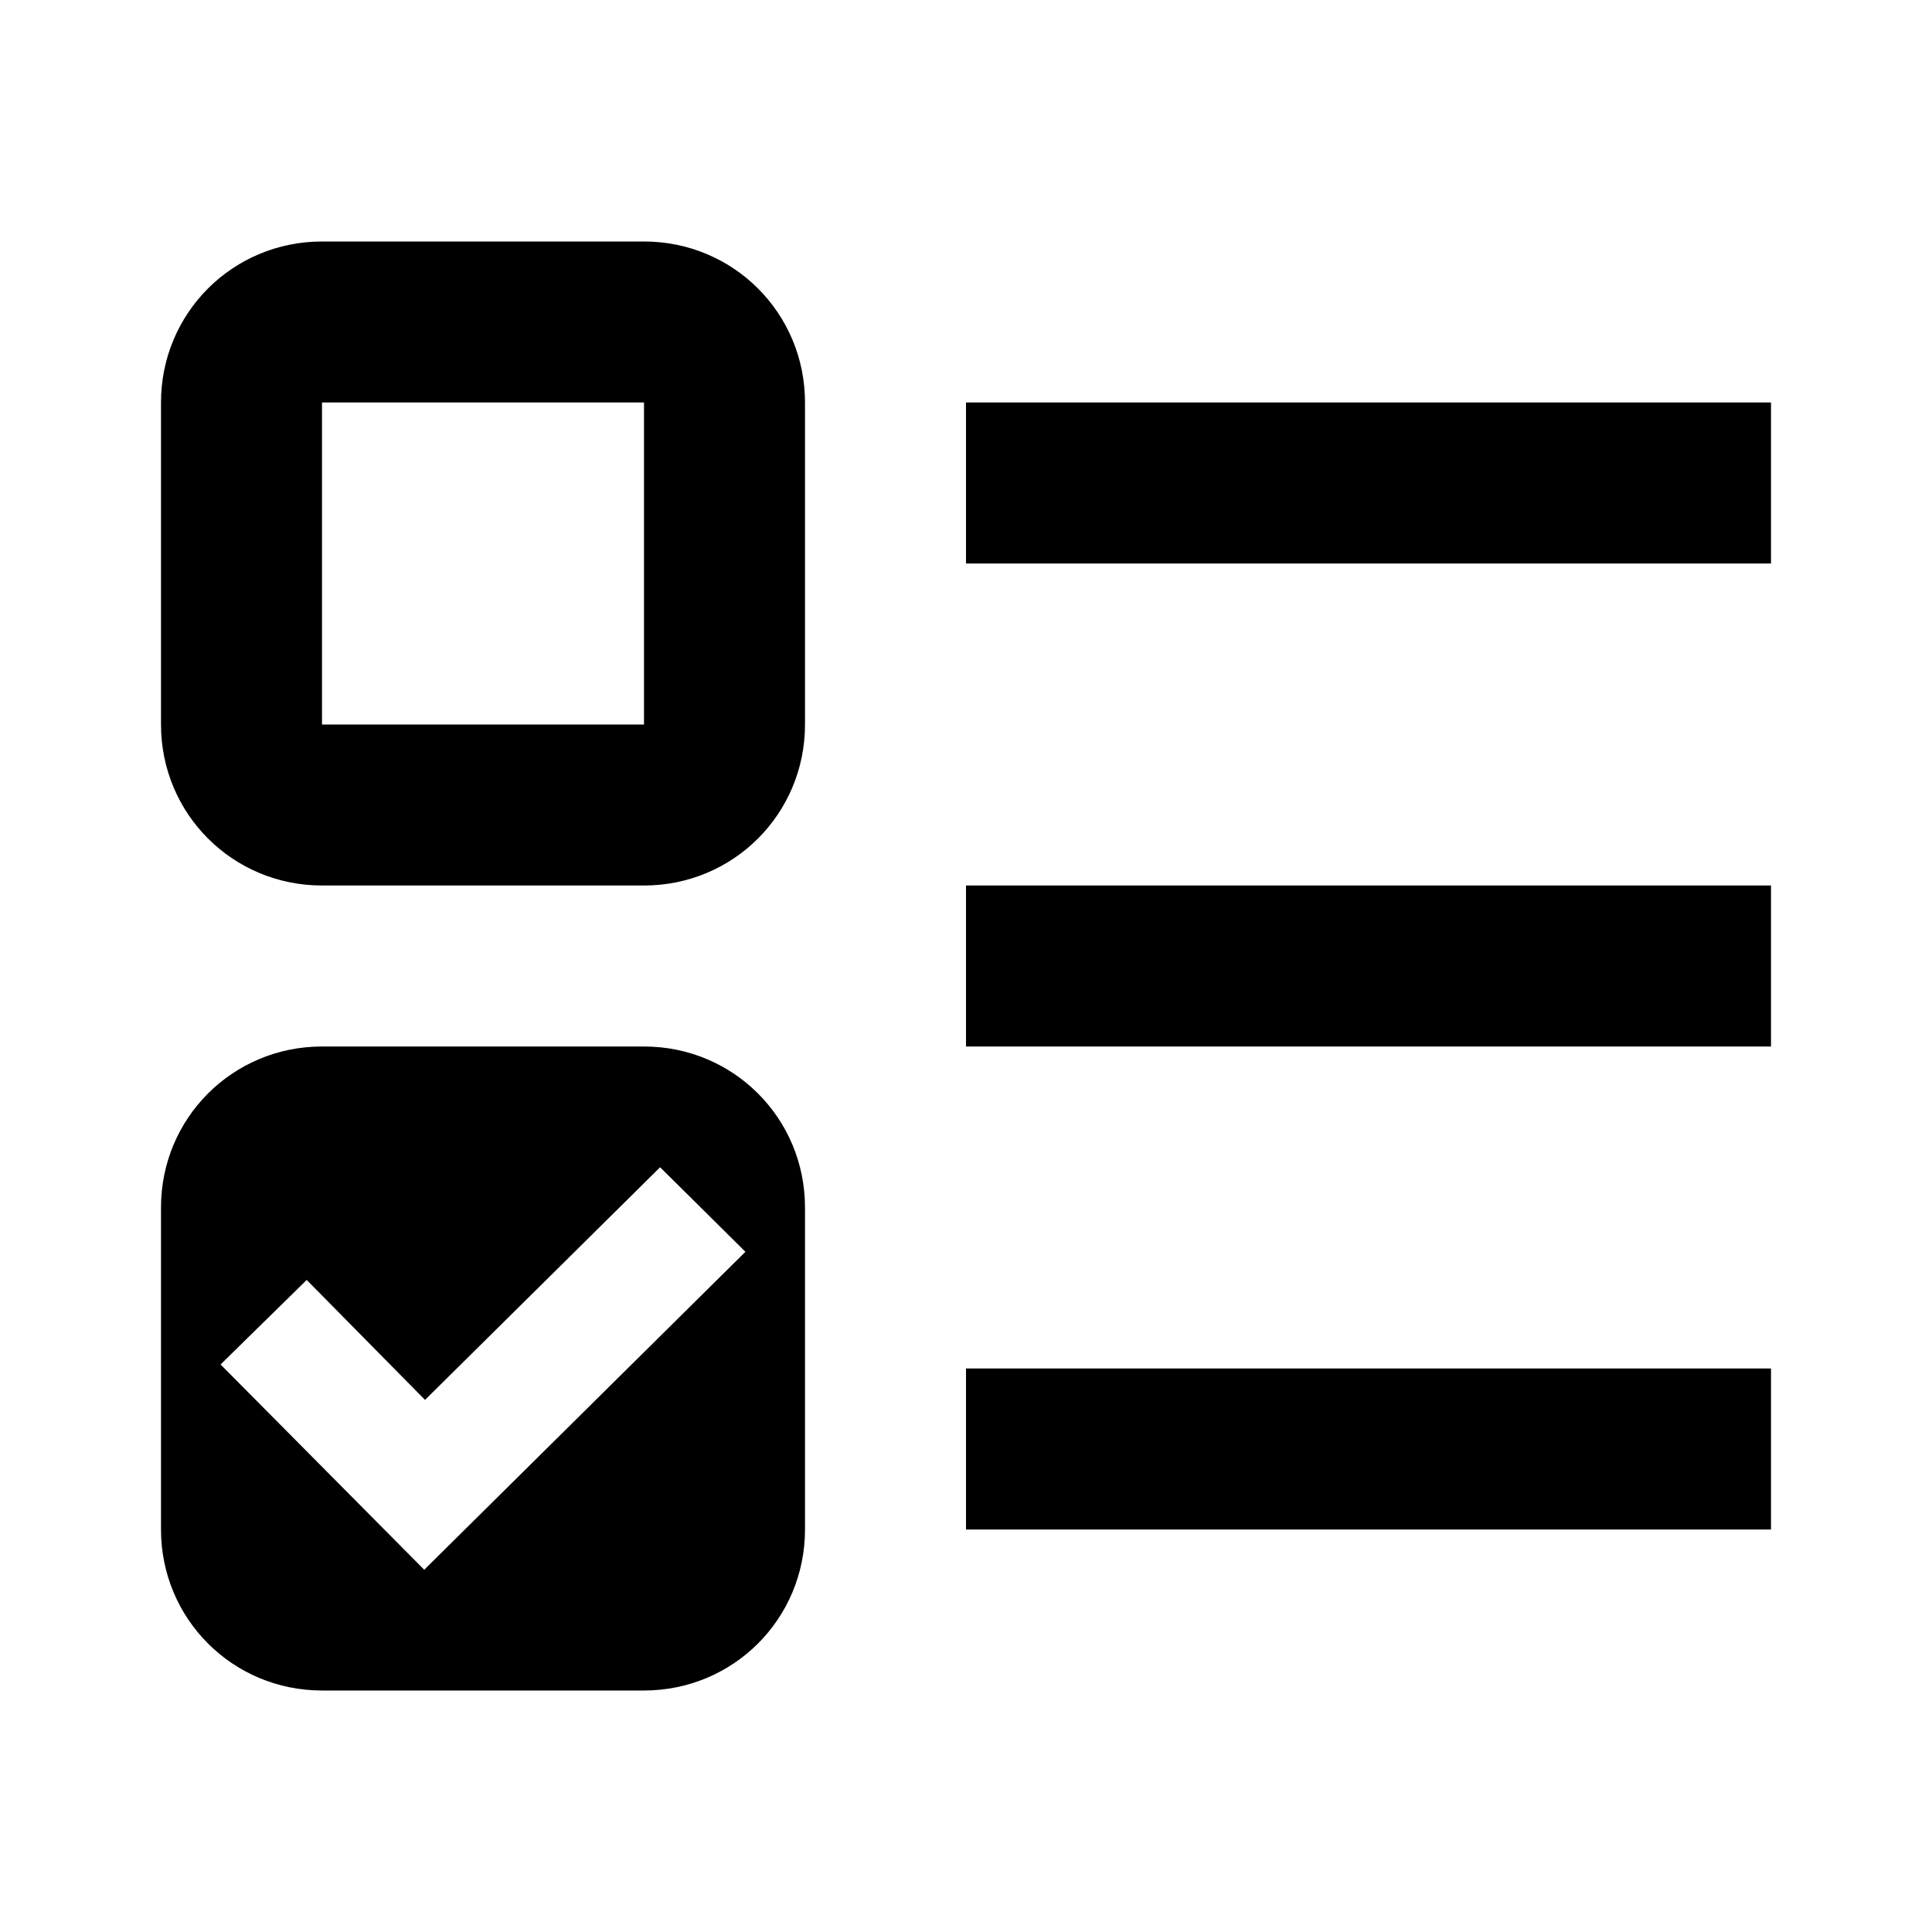
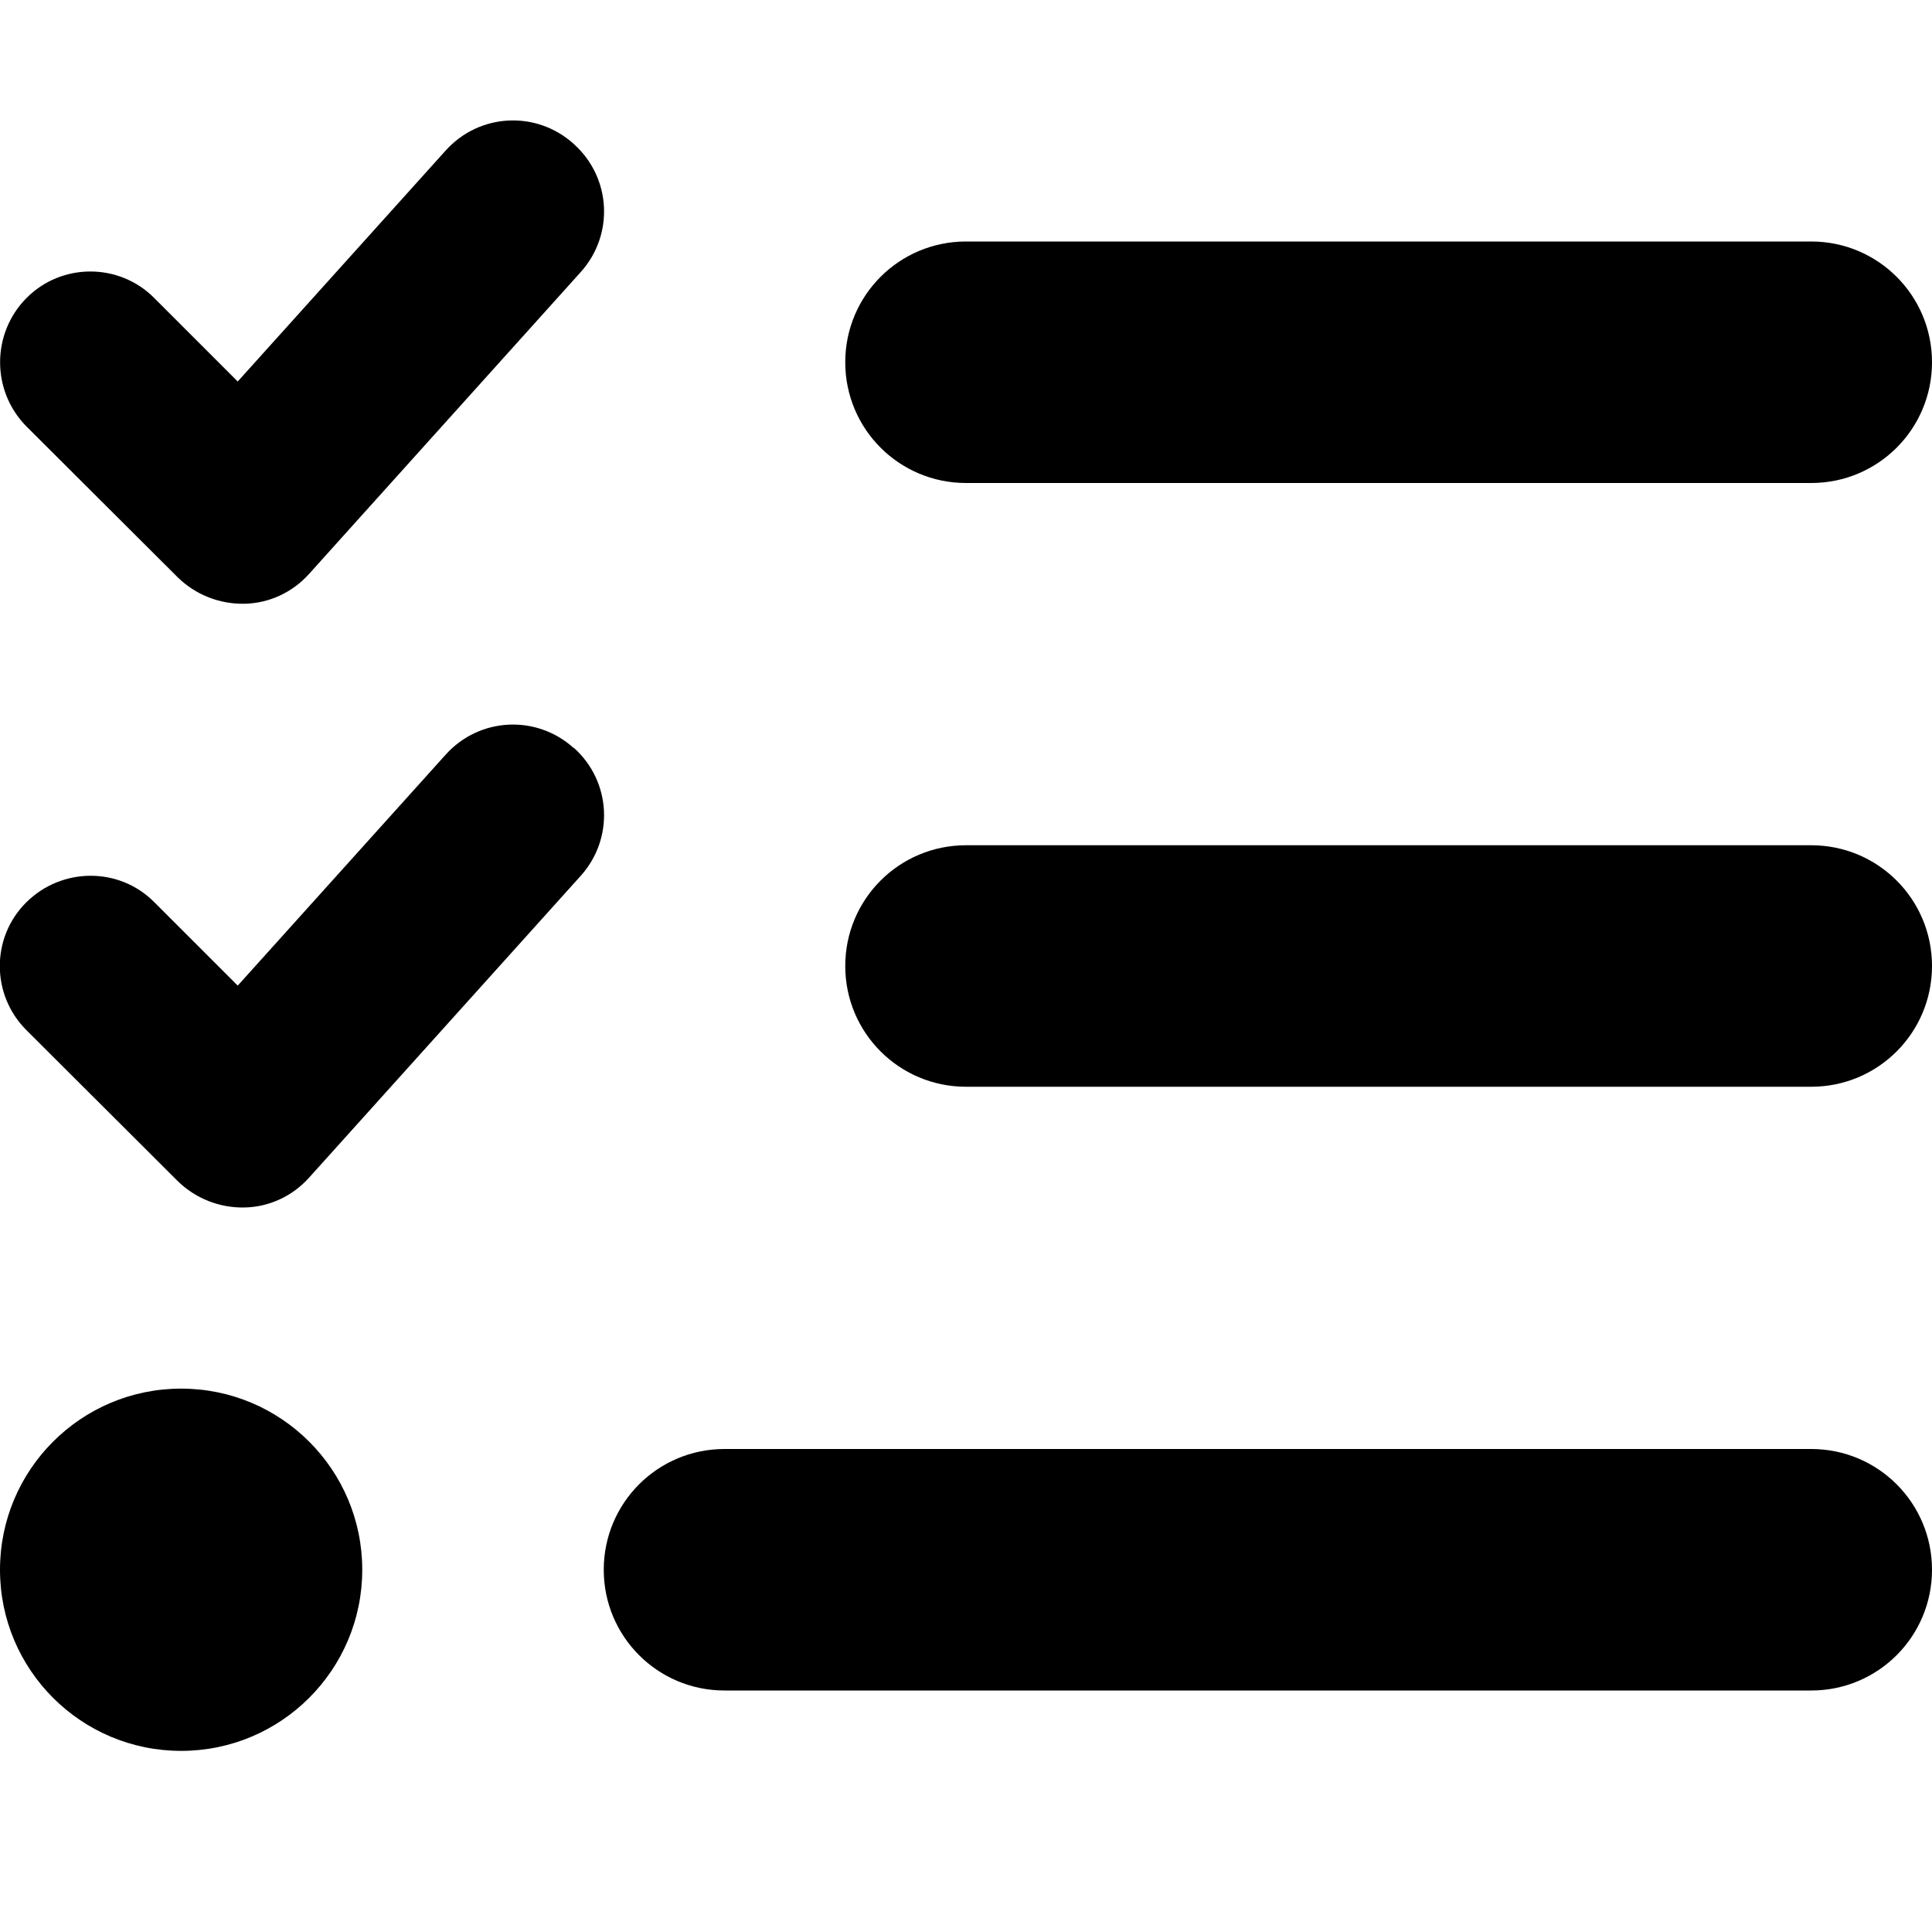
- <svg xmlns="http://www.w3.org/2000/svg" viewBox="0 0 24 24">
-   <path d="M4 13C2.89 13 2 13.89 2 15V19C2 20.11 2.89 21 4 21H8C9.11 21 10 20.11 10 19V15C10 13.89 9.11 13 8 13M8.2 14.5L9.26 15.55L5.27 19.5L2.74 16.95L3.81 15.9L5.28 17.39M4 3C2.89 3 2 3.89 2 5V9C2 10.11 2.89 11 4 11H8C9.11 11 10 10.11 10 9V5C10 3.89 9.11 3 8 3M4 5H8V9H4M12 5H22V7H12M12 19V17H22V19M12 11H22V13H12Z" />
+ <svg xmlns="http://www.w3.org/2000/svg" viewBox="0 0 512 512">
+   <path d="M152.1 38.2c9.9 8.9 10.7 24 1.8 33.9l-72 80c-4.4 4.9-10.6 7.8-17.2 7.9s-12.9-2.4-17.6-7L7 113C-2.3 103.6-2.3 88.4 7 79s24.6-9.4 33.9 0l22.1 22.1 55.1-61.2c8.9-9.9 24-10.7 33.9-1.8zm0 160c9.9 8.9 10.7 24 1.8 33.9l-72 80c-4.4 4.9-10.6 7.8-17.2 7.9s-12.9-2.4-17.6-7L7 273c-9.4-9.4-9.4-24.6 0-33.9s24.6-9.4 33.9 0l22.1 22.1 55.1-61.2c8.9-9.9 24-10.7 33.9-1.8zM224 96c0-17.7 14.3-32 32-32H480c17.7 0 32 14.3 32 32s-14.3 32-32 32H256c-17.7 0-32-14.3-32-32zm0 160c0-17.7 14.3-32 32-32H480c17.7 0 32 14.3 32 32s-14.3 32-32 32H256c-17.7 0-32-14.3-32-32zM160 416c0-17.7 14.3-32 32-32H480c17.7 0 32 14.3 32 32s-14.3 32-32 32H192c-17.7 0-32-14.3-32-32zM48 368a48 48 0 1 1 0 96 48 48 0 1 1 0-96z" />
</svg>
